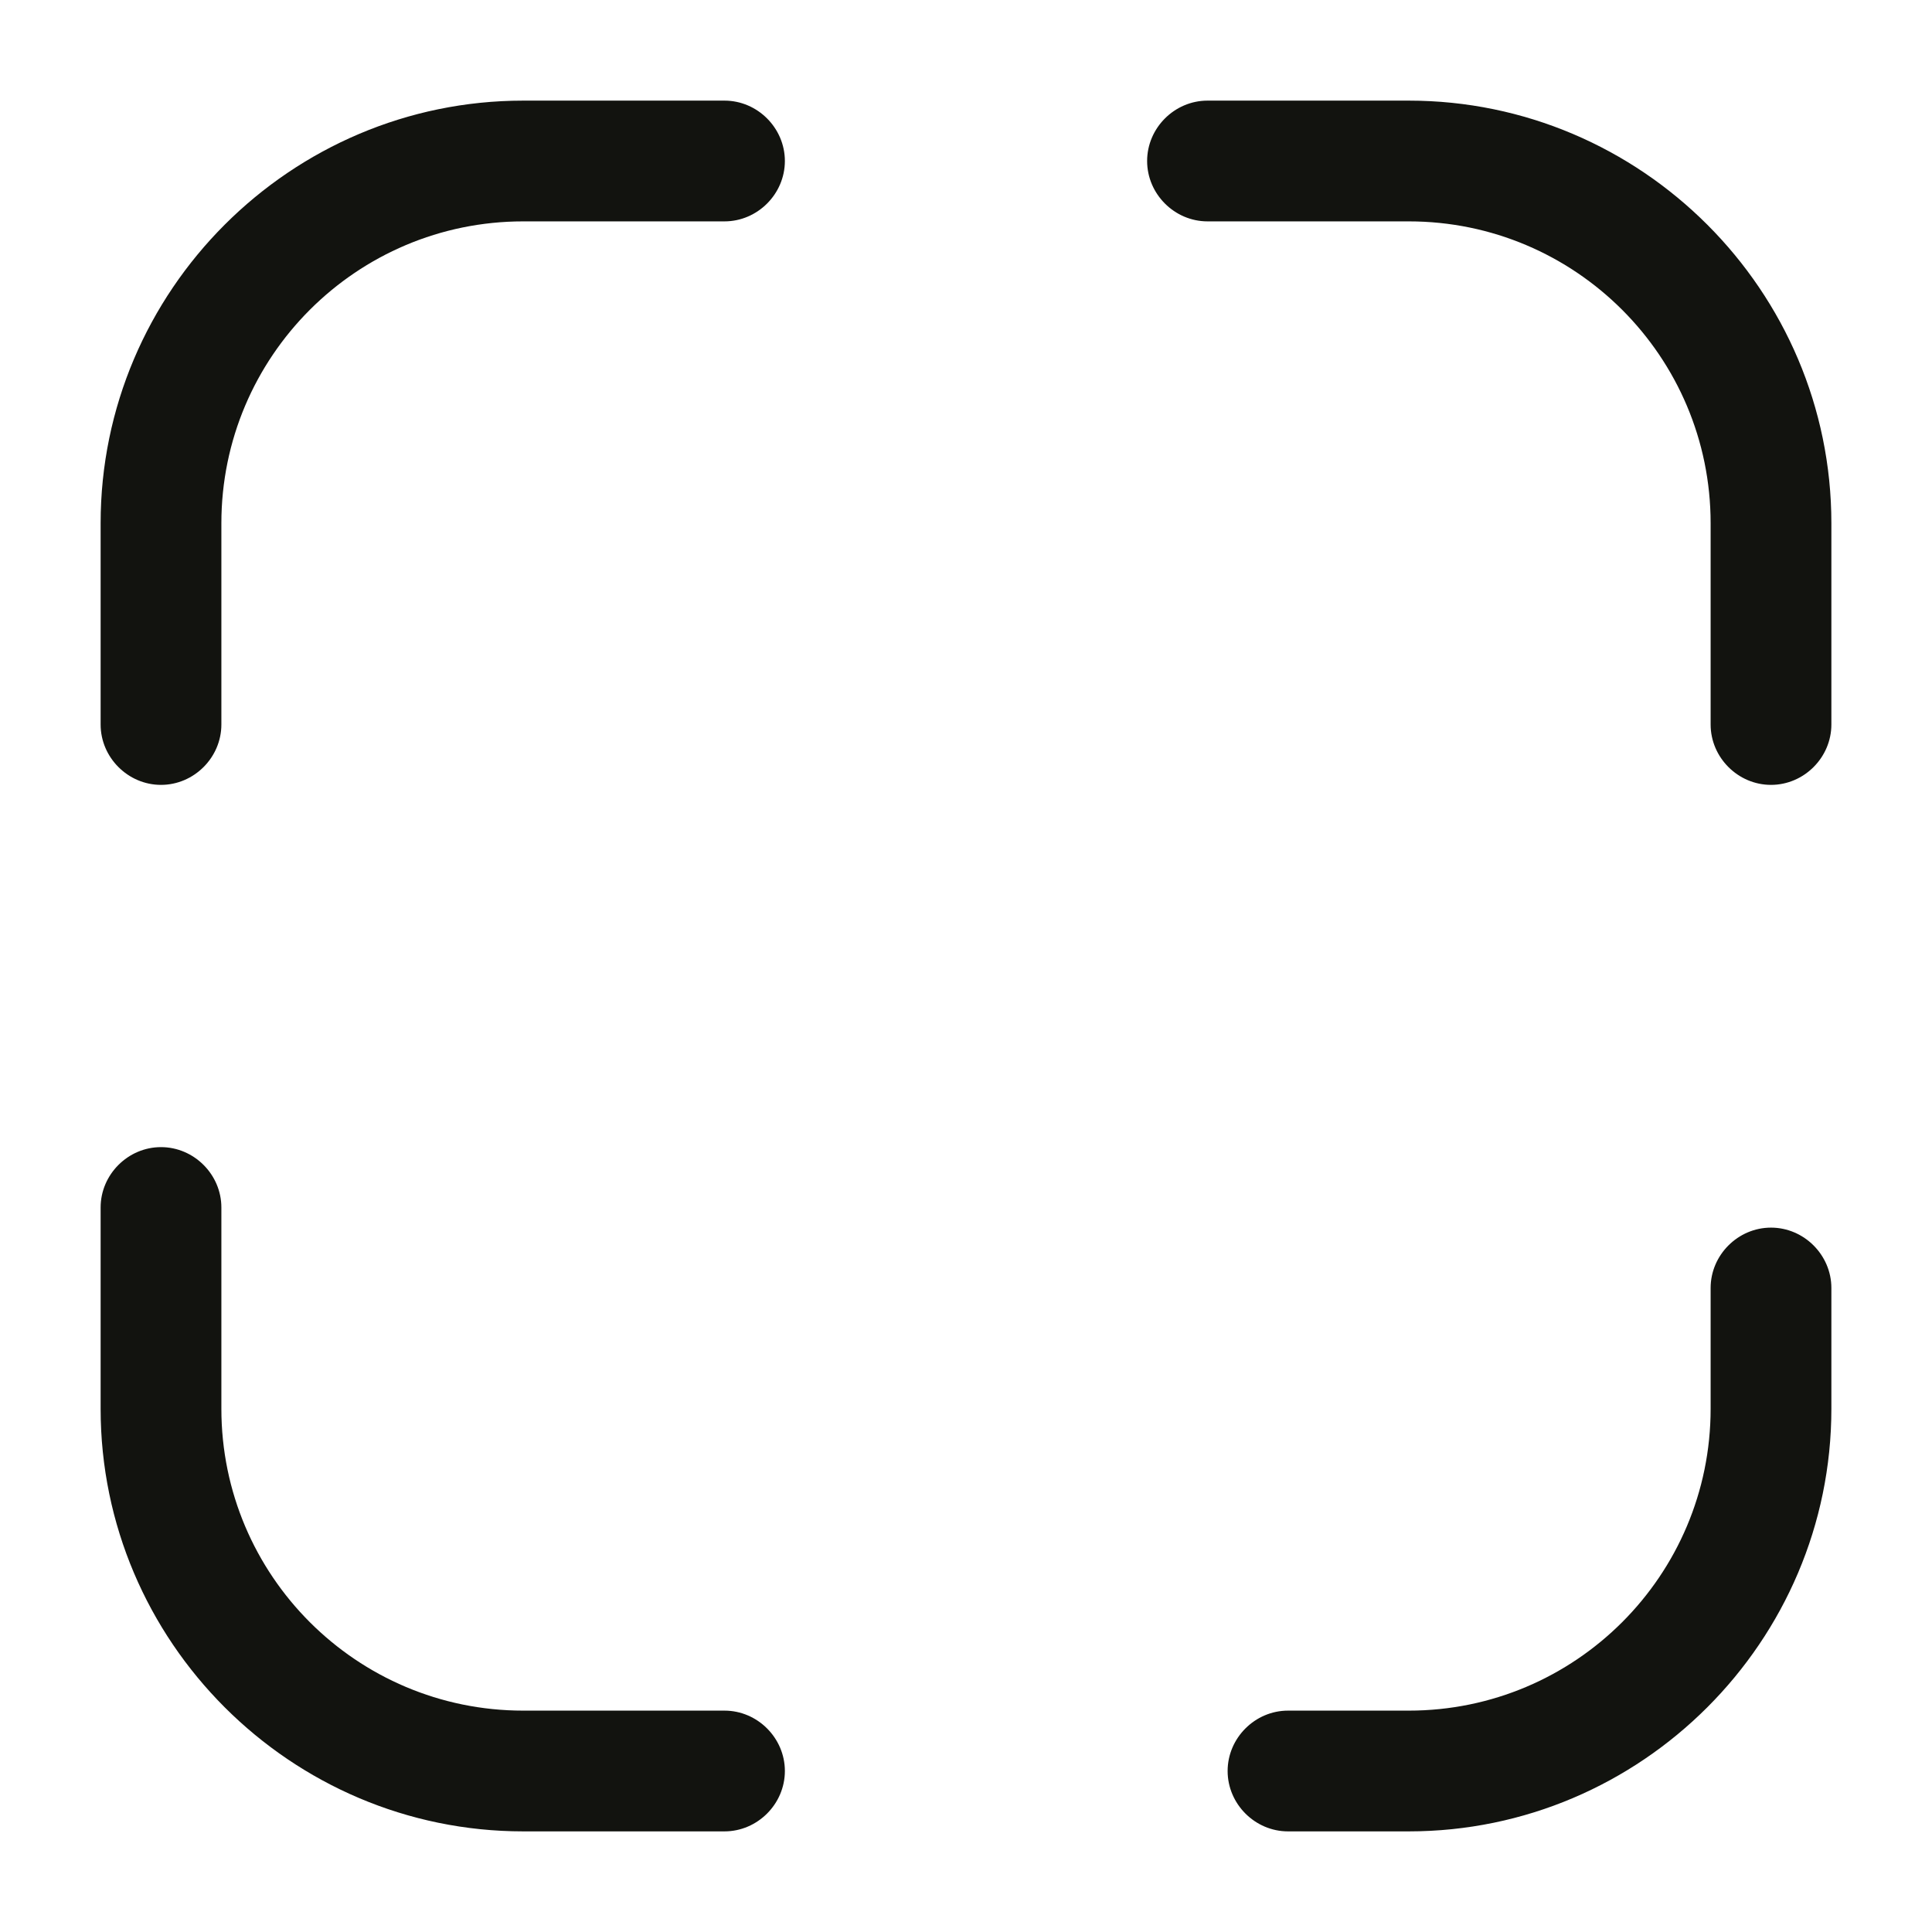
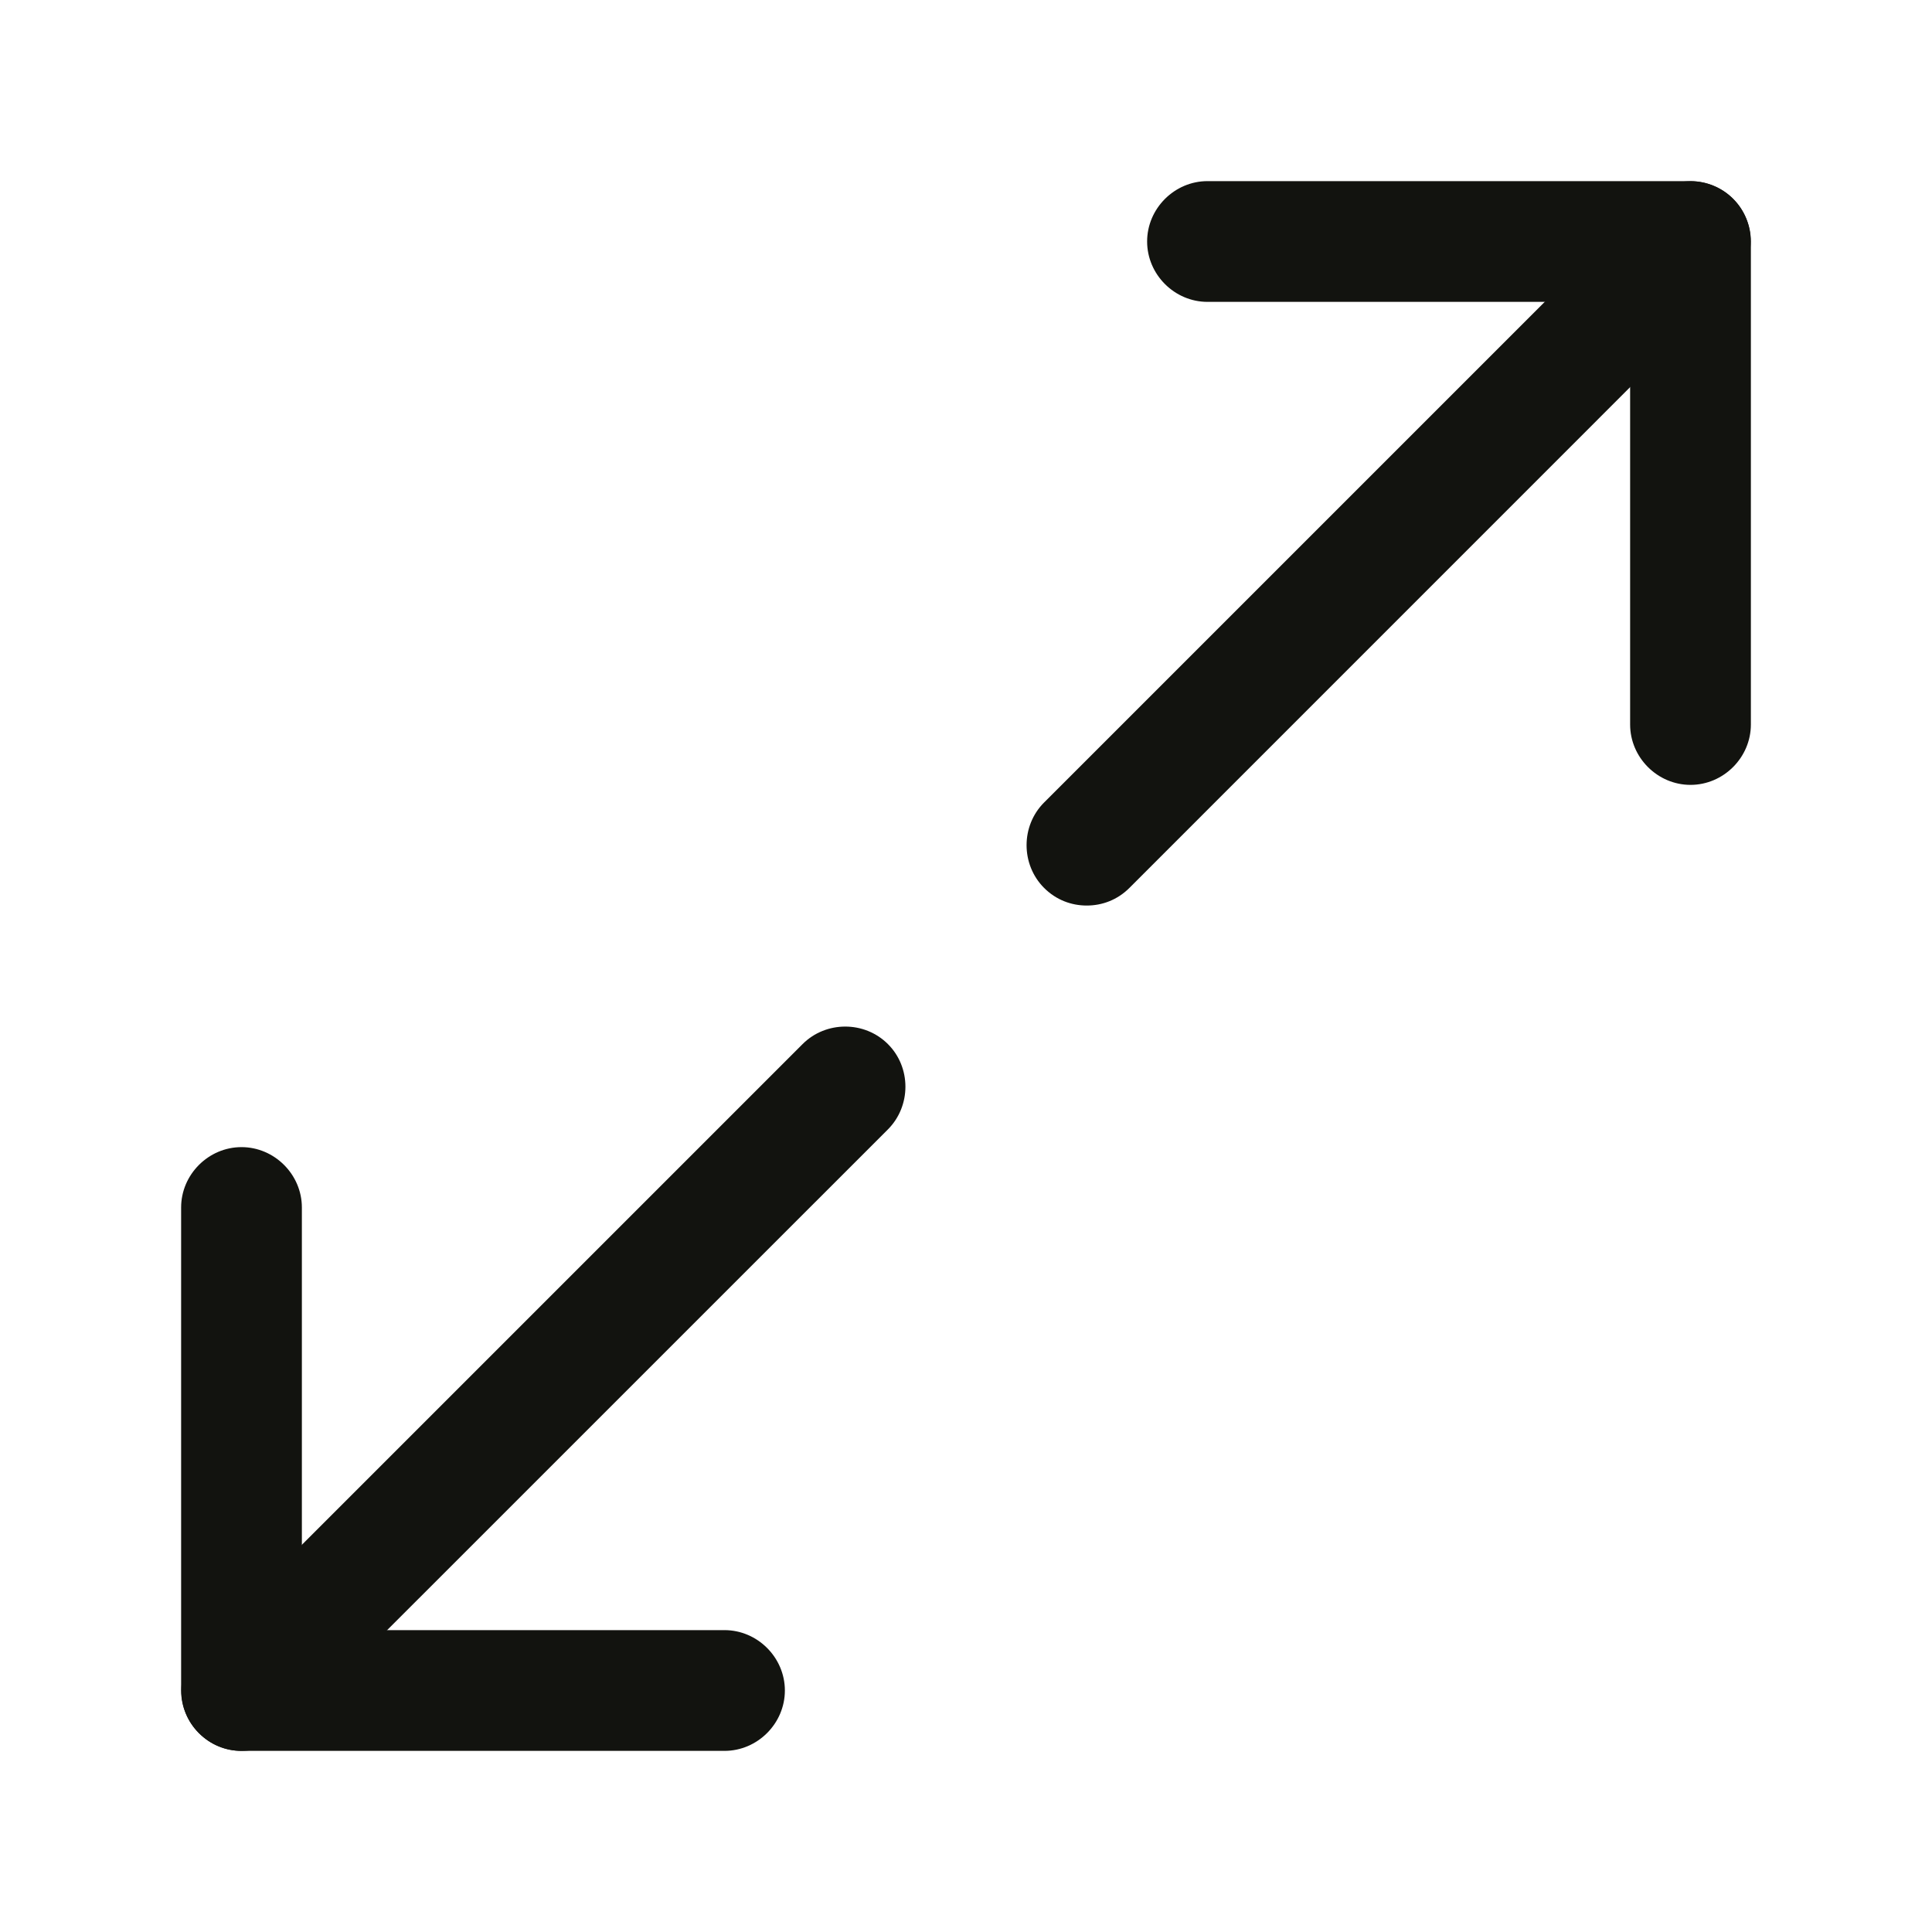
<svg xmlns="http://www.w3.org/2000/svg" width="24" height="24" viewBox="0 0 24 24" fill="none">
-   <path d="M2 9.75C1.59 9.75 1.25 9.41 1.25 9V6.5C1.25 3.61 3.61 1.25 6.5 1.25H9C9.41 1.25 9.75 1.59 9.75 2C9.75 2.41 9.41 2.75 9 2.75H6.5C4.43 2.75 2.75 4.43 2.75 6.5V9C2.75 9.41 2.41 9.75 2 9.75Z" fill="#12130F" />
-   <path d="M22 9.75C21.59 9.75 21.25 9.41 21.25 9V6.5C21.25 4.43 19.57 2.75 17.5 2.75H15C14.59 2.75 14.25 2.41 14.25 2C14.25 1.59 14.59 1.25 15 1.25H17.5C20.39 1.25 22.75 3.61 22.75 6.5V9C22.75 9.41 22.41 9.75 22 9.75Z" fill="#12130F" />
-   <path d="M17.5 22.75H16C15.59 22.75 15.25 22.41 15.25 22C15.25 21.59 15.59 21.25 16 21.25H17.5C19.57 21.25 21.25 19.57 21.25 17.5V16C21.25 15.59 21.59 15.25 22 15.25C22.41 15.25 22.75 15.59 22.75 16V17.5C22.75 20.39 20.39 22.75 17.5 22.75Z" fill="#12130F" />
-   <path d="M9 22.75H6.5C3.61 22.75 1.25 20.39 1.25 17.5V15C1.25 14.59 1.59 14.25 2 14.25C2.41 14.25 2.75 14.59 2.75 15V17.5C2.75 19.57 4.43 21.25 6.5 21.25H9C9.41 21.25 9.75 21.59 9.75 22C9.75 22.41 9.41 22.75 9 22.75Z" fill="#12130F" />
+   <path d="M21 9.75C20.59 9.75 20.25 9.41 20.25 9V3.75H15C14.59 3.75 14.25 3.41 14.25 3C14.25 2.59 14.59 2.25 15 2.25H21C21.41 2.25 21.75 2.59 21.75 3V9C21.75 9.41 21.41 9.75 21 9.75Z" fill="#12130F" />
+   <path d="M9 21.75H3C2.59 21.75 2.25 21.41 2.25 21V15C2.25 14.59 2.59 14.25 3 14.25C3.41 14.25 3.75 14.59 3.75 15V20.25H9C9.41 20.25 9.75 20.59 9.75 21C9.75 21.41 9.41 21.75 9 21.75Z" fill="#12130F" />
+   <path d="M13.5 11.249C13.31 11.249 13.12 11.18 12.97 11.03C12.68 10.739 12.68 10.259 12.97 9.969L20.47 2.469C20.76 2.179 21.24 2.179 21.53 2.469C21.82 2.759 21.82 3.239 21.53 3.529L14.03 11.03C13.88 11.18 13.69 11.249 13.5 11.249Z" fill="#12130F" />
+   <path d="M3 21.75C2.81 21.75 2.62 21.68 2.47 21.529C2.18 21.239 2.18 20.759 2.47 20.47L9.97 12.97C10.26 12.68 10.74 12.68 11.03 12.97C11.32 13.259 11.32 13.739 11.03 14.03L3.53 21.529C3.38 21.68 3.19 21.75 3 21.75Z" fill="#12130F" />
</svg>
